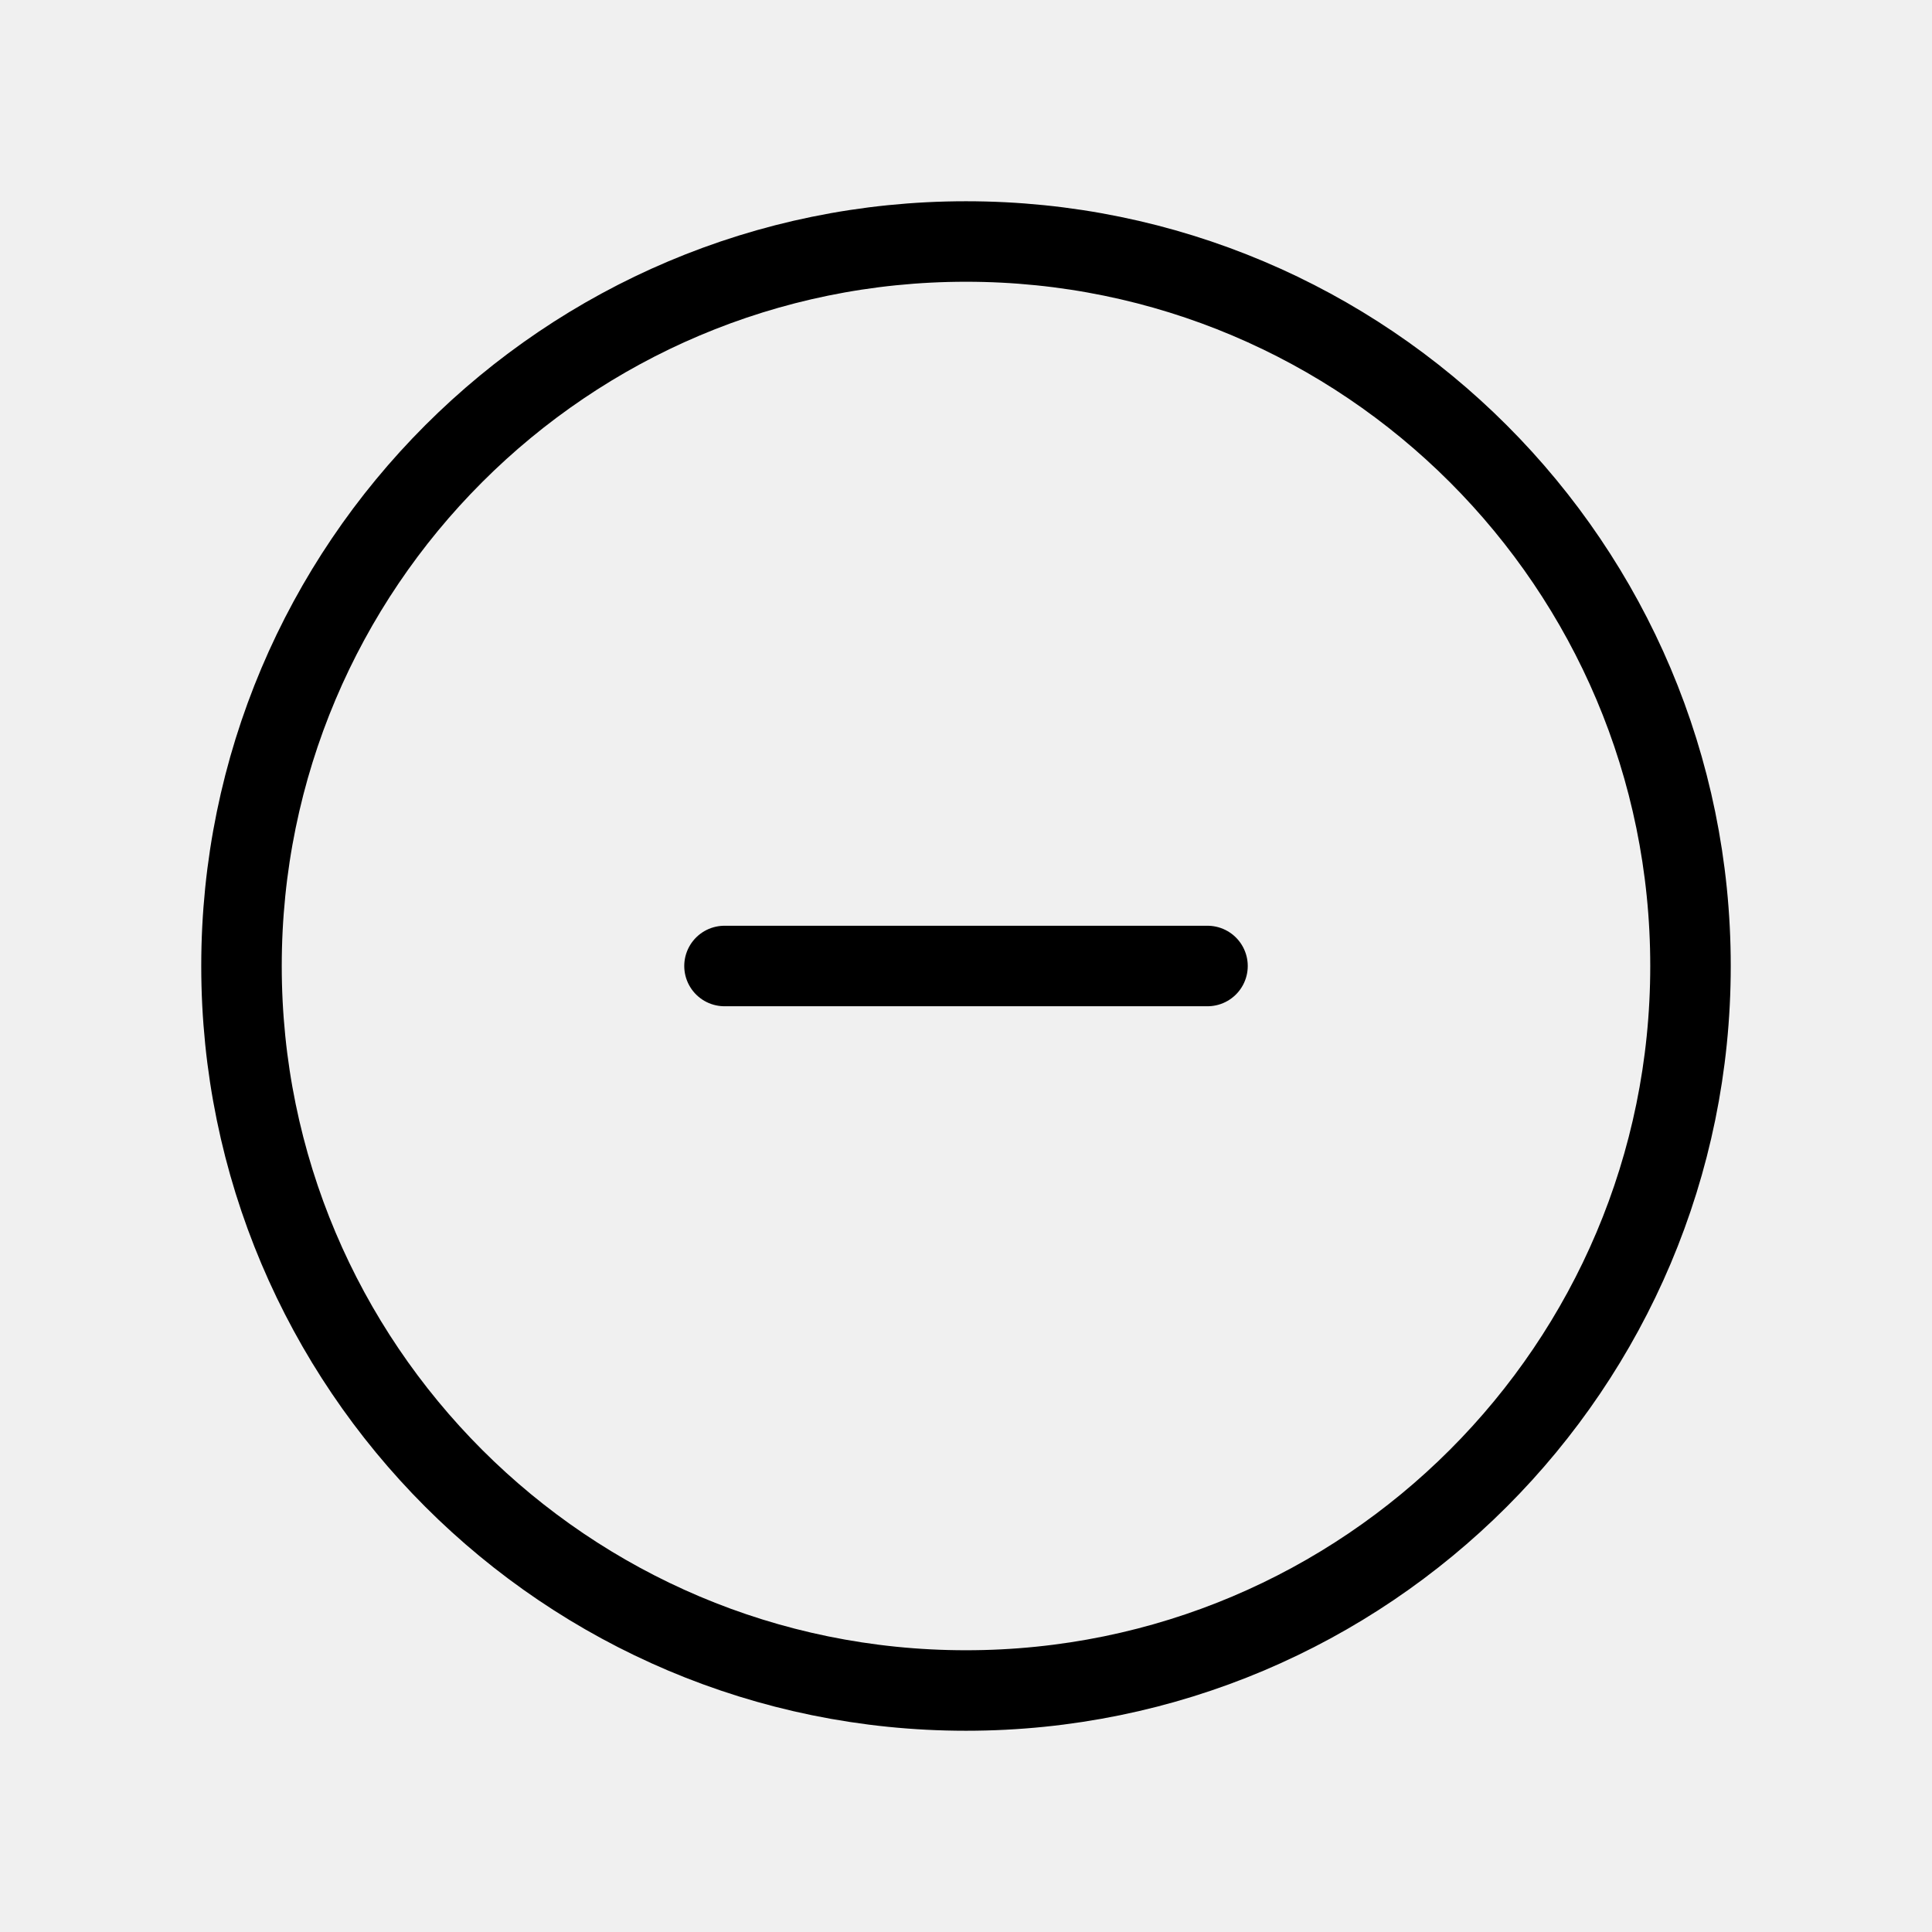
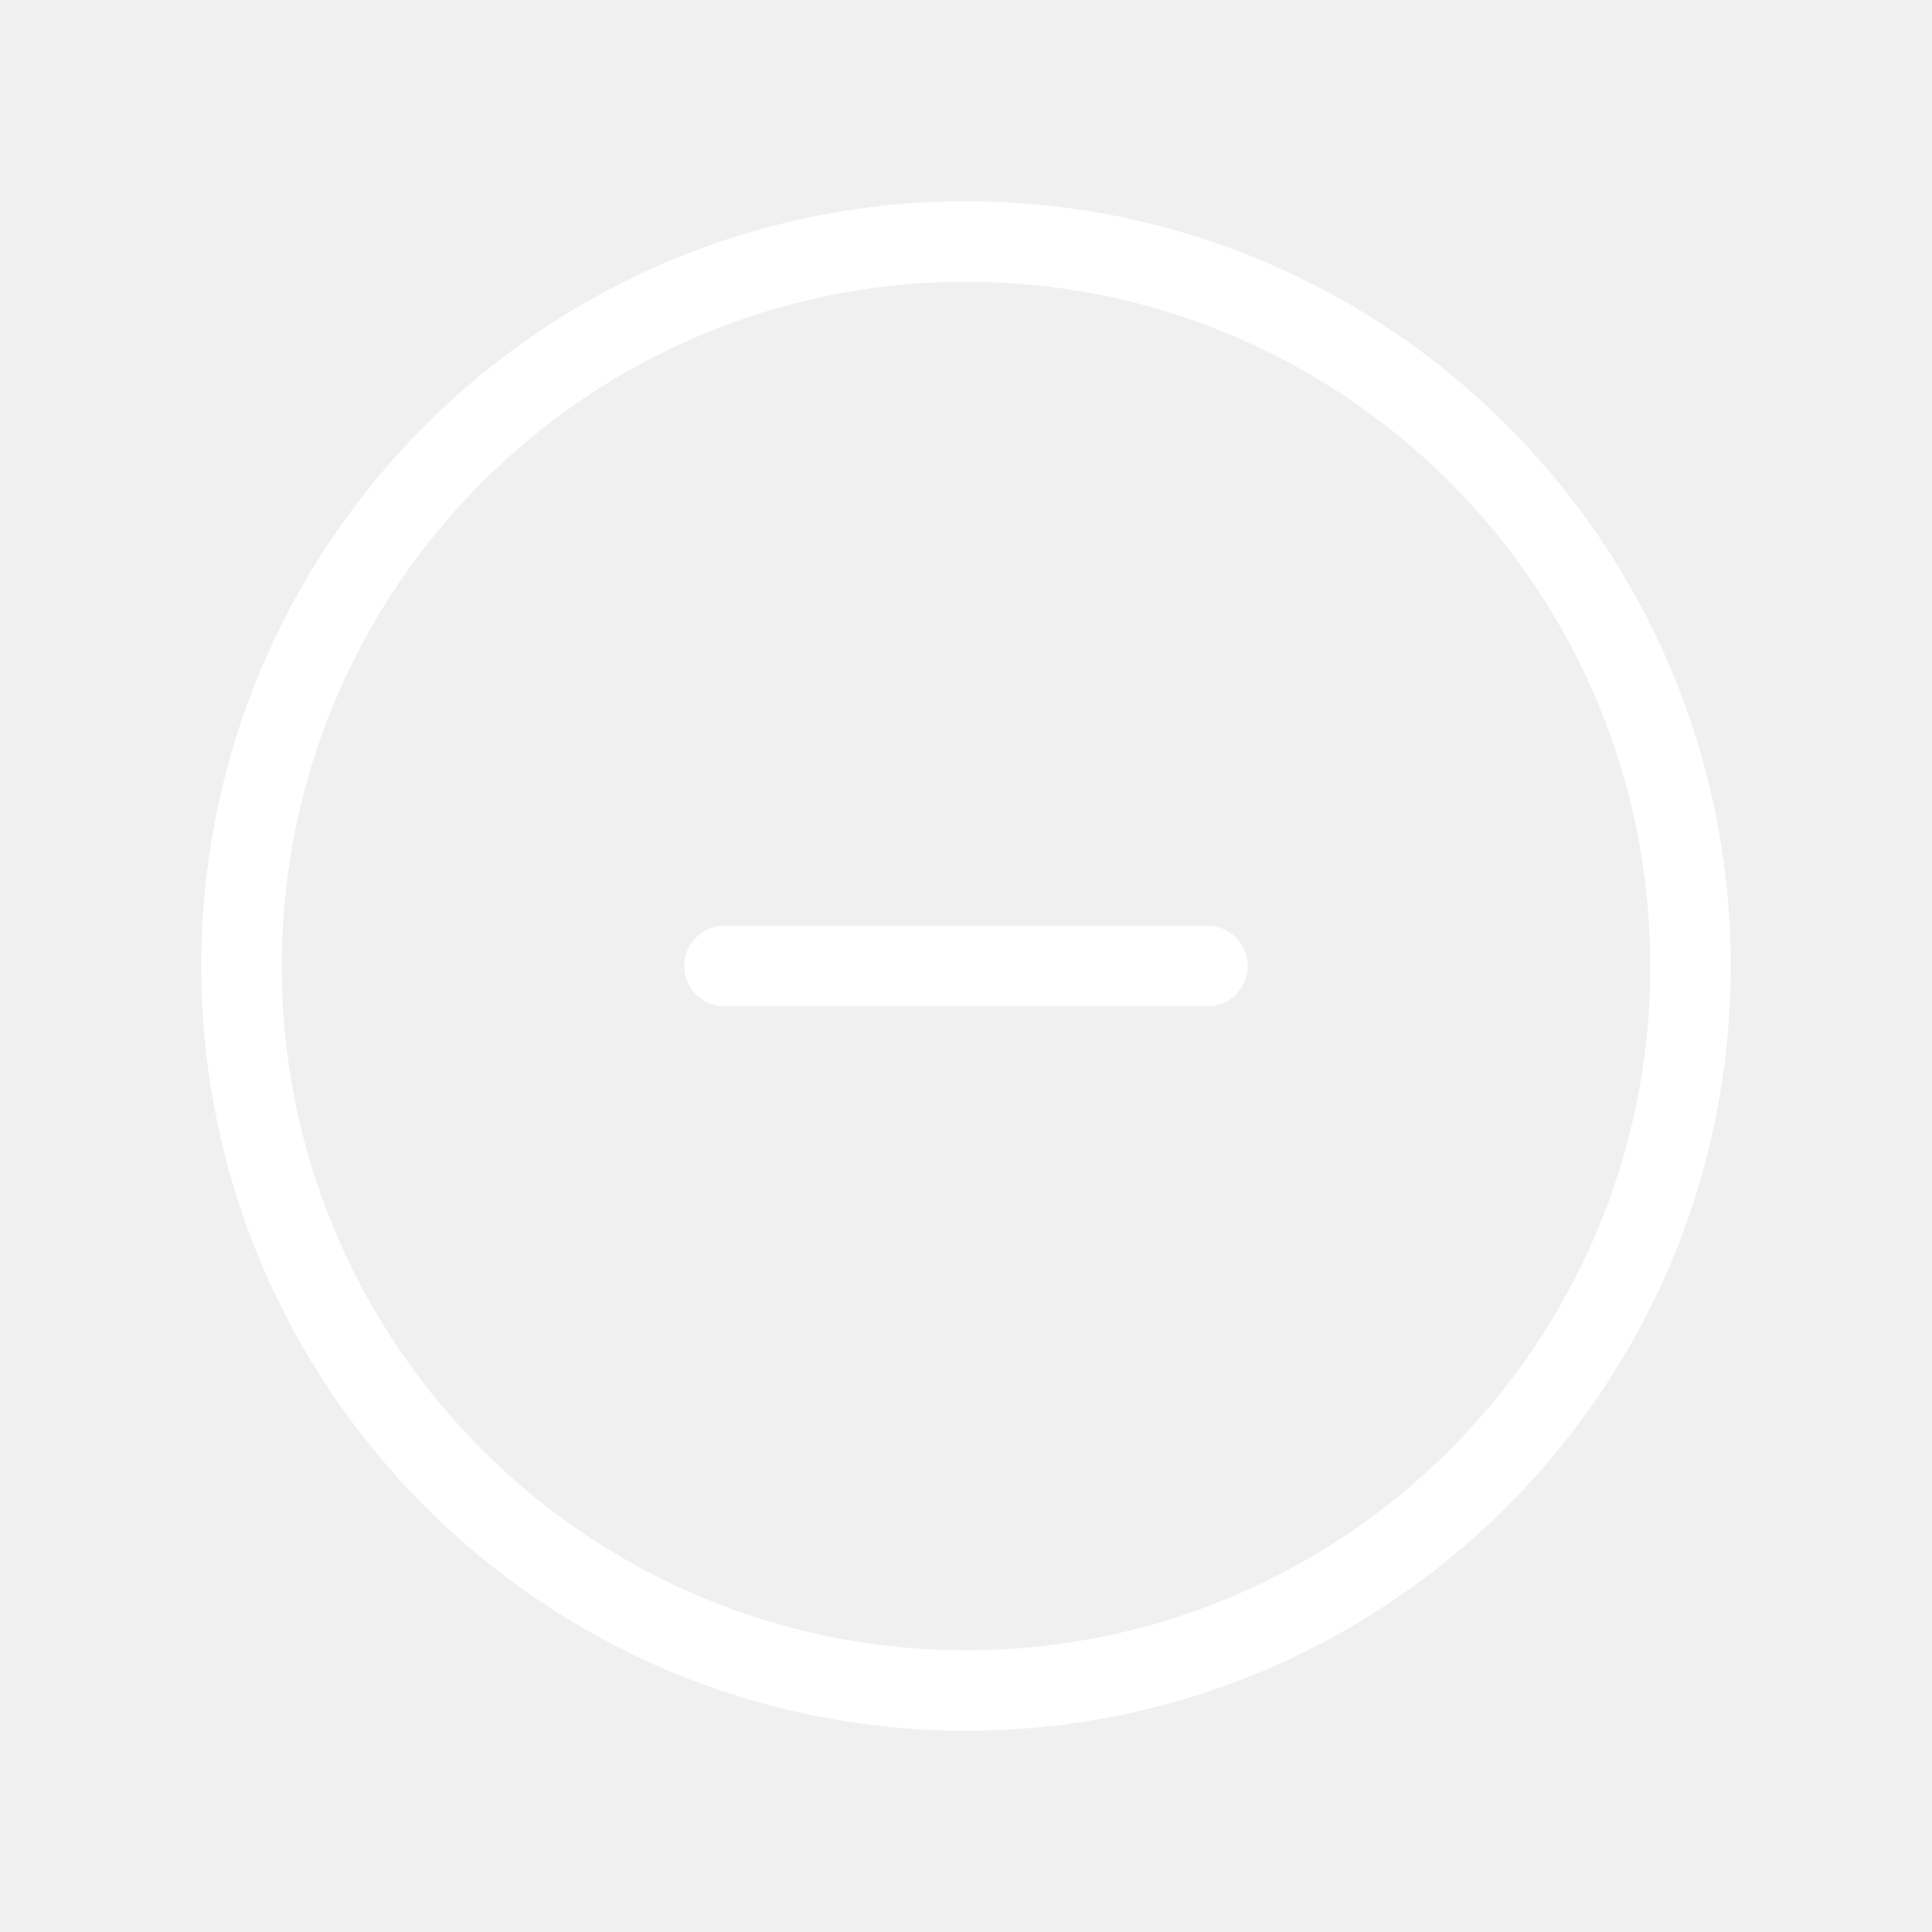
<svg xmlns="http://www.w3.org/2000/svg" width="24px" height="24px" viewBox="0 0 24 24" version="1.1">
-   <g id="Icons-/-24x24-/-Black-/-circle-minus" stroke="none" stroke-width="1" fill="none" fill-rule="evenodd">
-     <polygon id="Path" points="0 0 24 0 24 24 0 24" />
-     <circle id="Bg" stroke="#000000" stroke-linecap="round" stroke-linejoin="round" cx="12" cy="12" r="9" />
-     <line x1="9" y1="12" x2="15" y2="12" id="Path" stroke="#000000" stroke-linecap="round" stroke-linejoin="round" />
+   <g id="iPhone-X" stroke="none" stroke-width="1" fill="none" fill-rule="evenodd">
+     <g id="Screen-010" transform="translate(-263, -512)">
+       <g id="Card" transform="translate(0, 512)">
+         <g transform="translate(16, 0)" id="Icons-/-24x24-/-Light-/-circle-minus">
+           <g transform="translate(247, 0)">
+             <polygon id="Path" points="0 0 24 0 24 24 0 24" />
+             <circle id="Bg" stroke="#FFFFFF" stroke-linecap="round" stroke-linejoin="round" cx="12" cy="12" r="9" />
+             <line x1="9" y1="12" x2="15" y2="12" id="Path" stroke="#FFFFFF" stroke-linecap="round" stroke-linejoin="round" />
+           </g>
+         </g>
+       </g>
+     </g>
  </g>
</svg>
